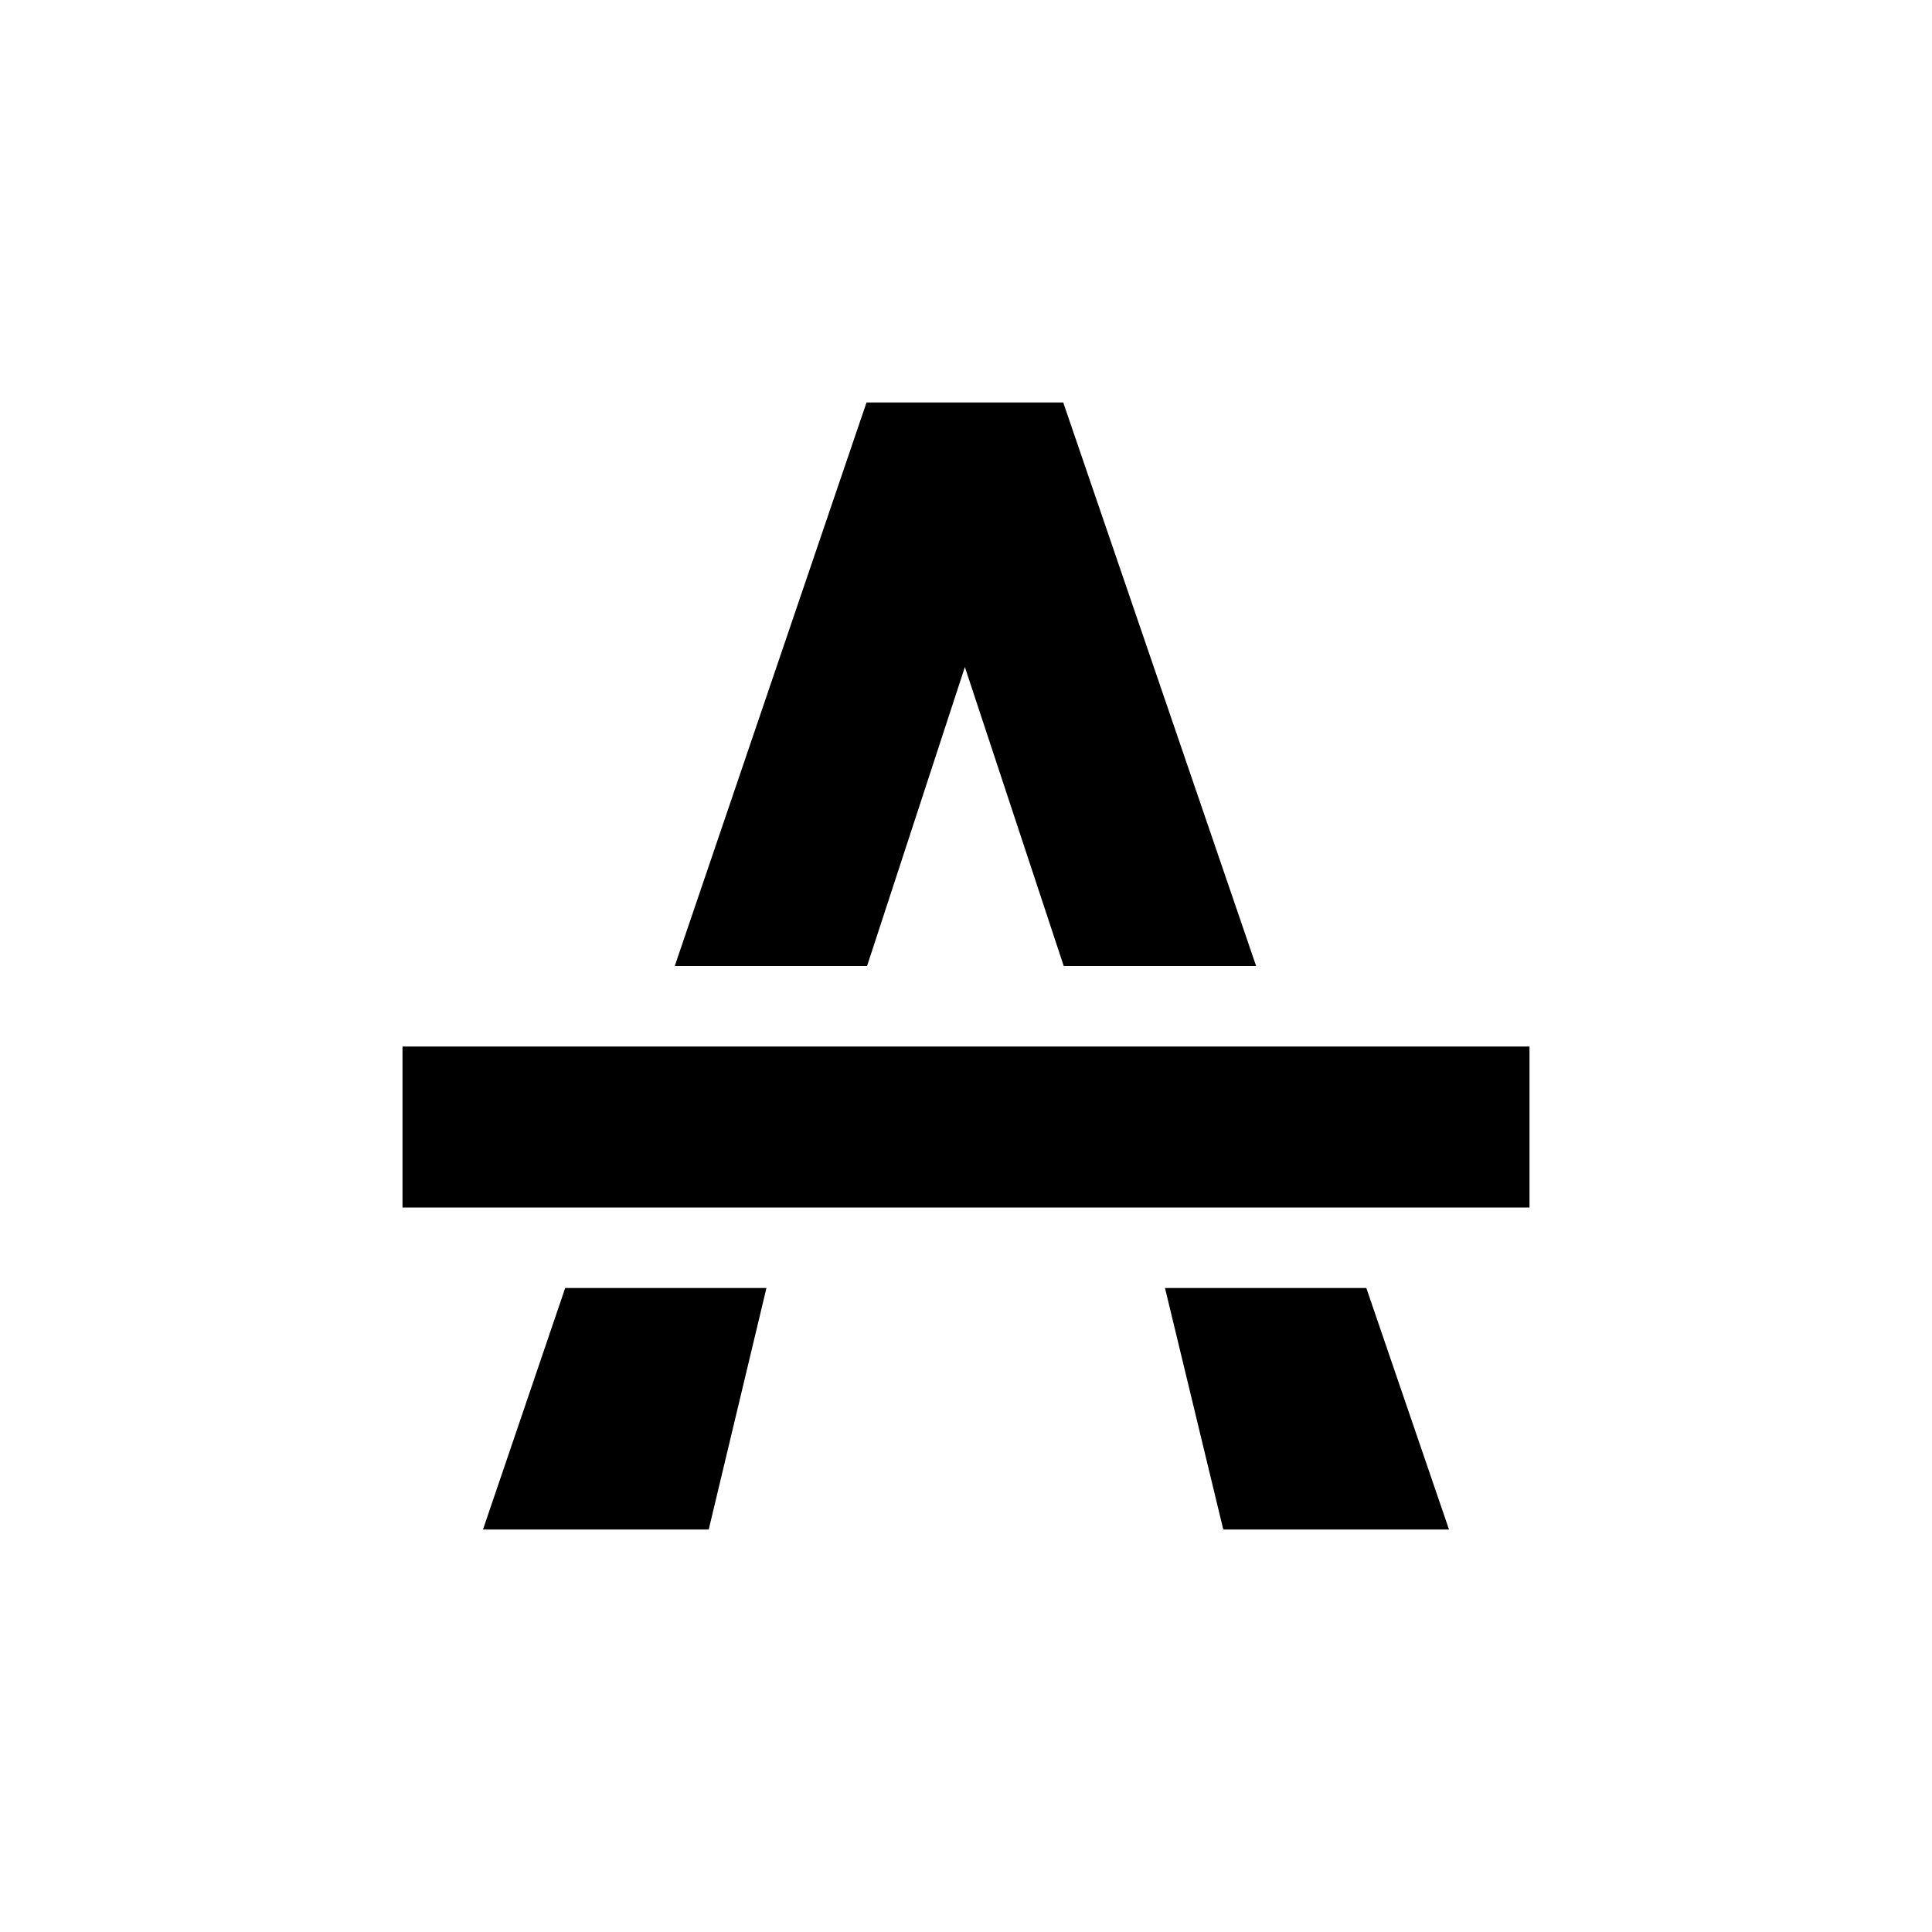
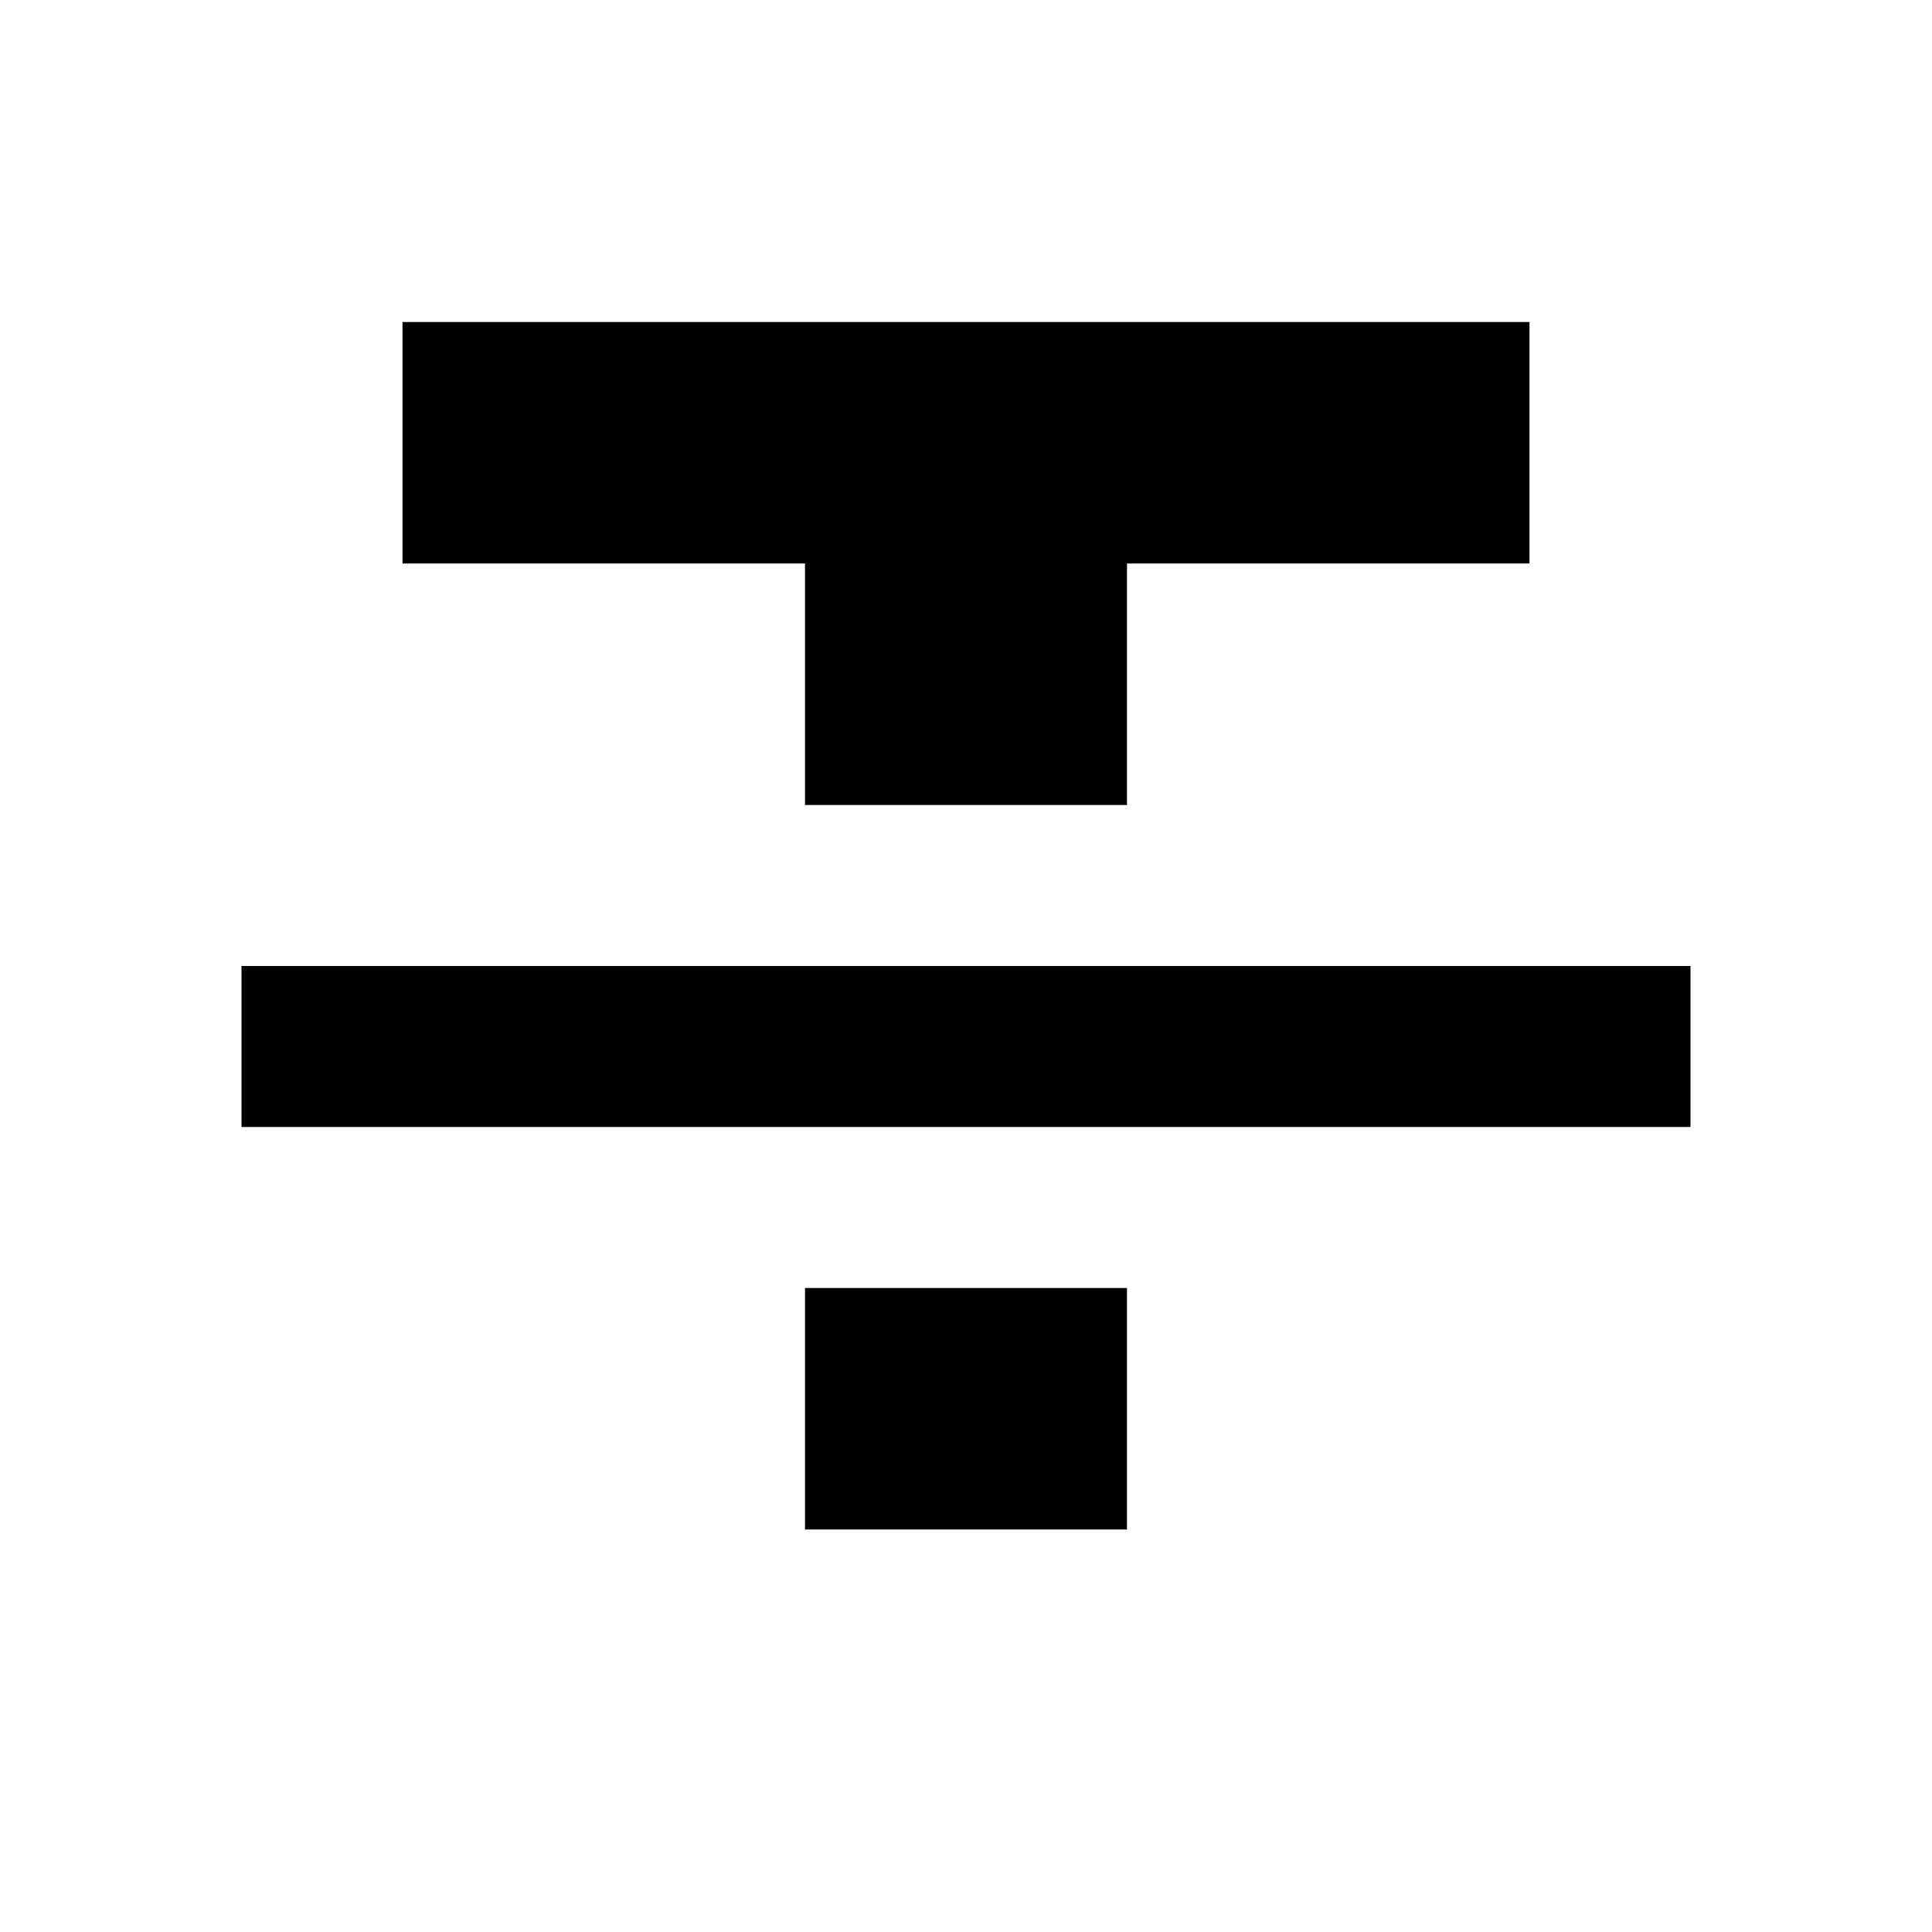
- <svg xmlns="http://www.w3.org/2000/svg" width="24" height="24" viewBox="0 0 24 24">
-   <path d="m0 0h24v24h-24z" fill="none" />
-   <path d="m9.521 16-.717 3h-2.804l1.021-3zm-1.139-4 2.382-7h2.444l2.396 7h-2.39l-1.228-3.714-1.215 3.714zm8.591 4 1.027 3h-2.804l-.724-3zm-11.973-3h14v2h-14z" />
+ <svg xmlns="http://www.w3.org/2000/svg" height="24" viewBox="0 0 24 24" width="24">
+   <path d="M0 0h24v24H0V0z" fill="none" />
+   <path d="M10 19h4v-3h-4v3zM5 4v3h5v3h4V7h5V4H5zM3 14h18v-2H3v2z" />
</svg>
